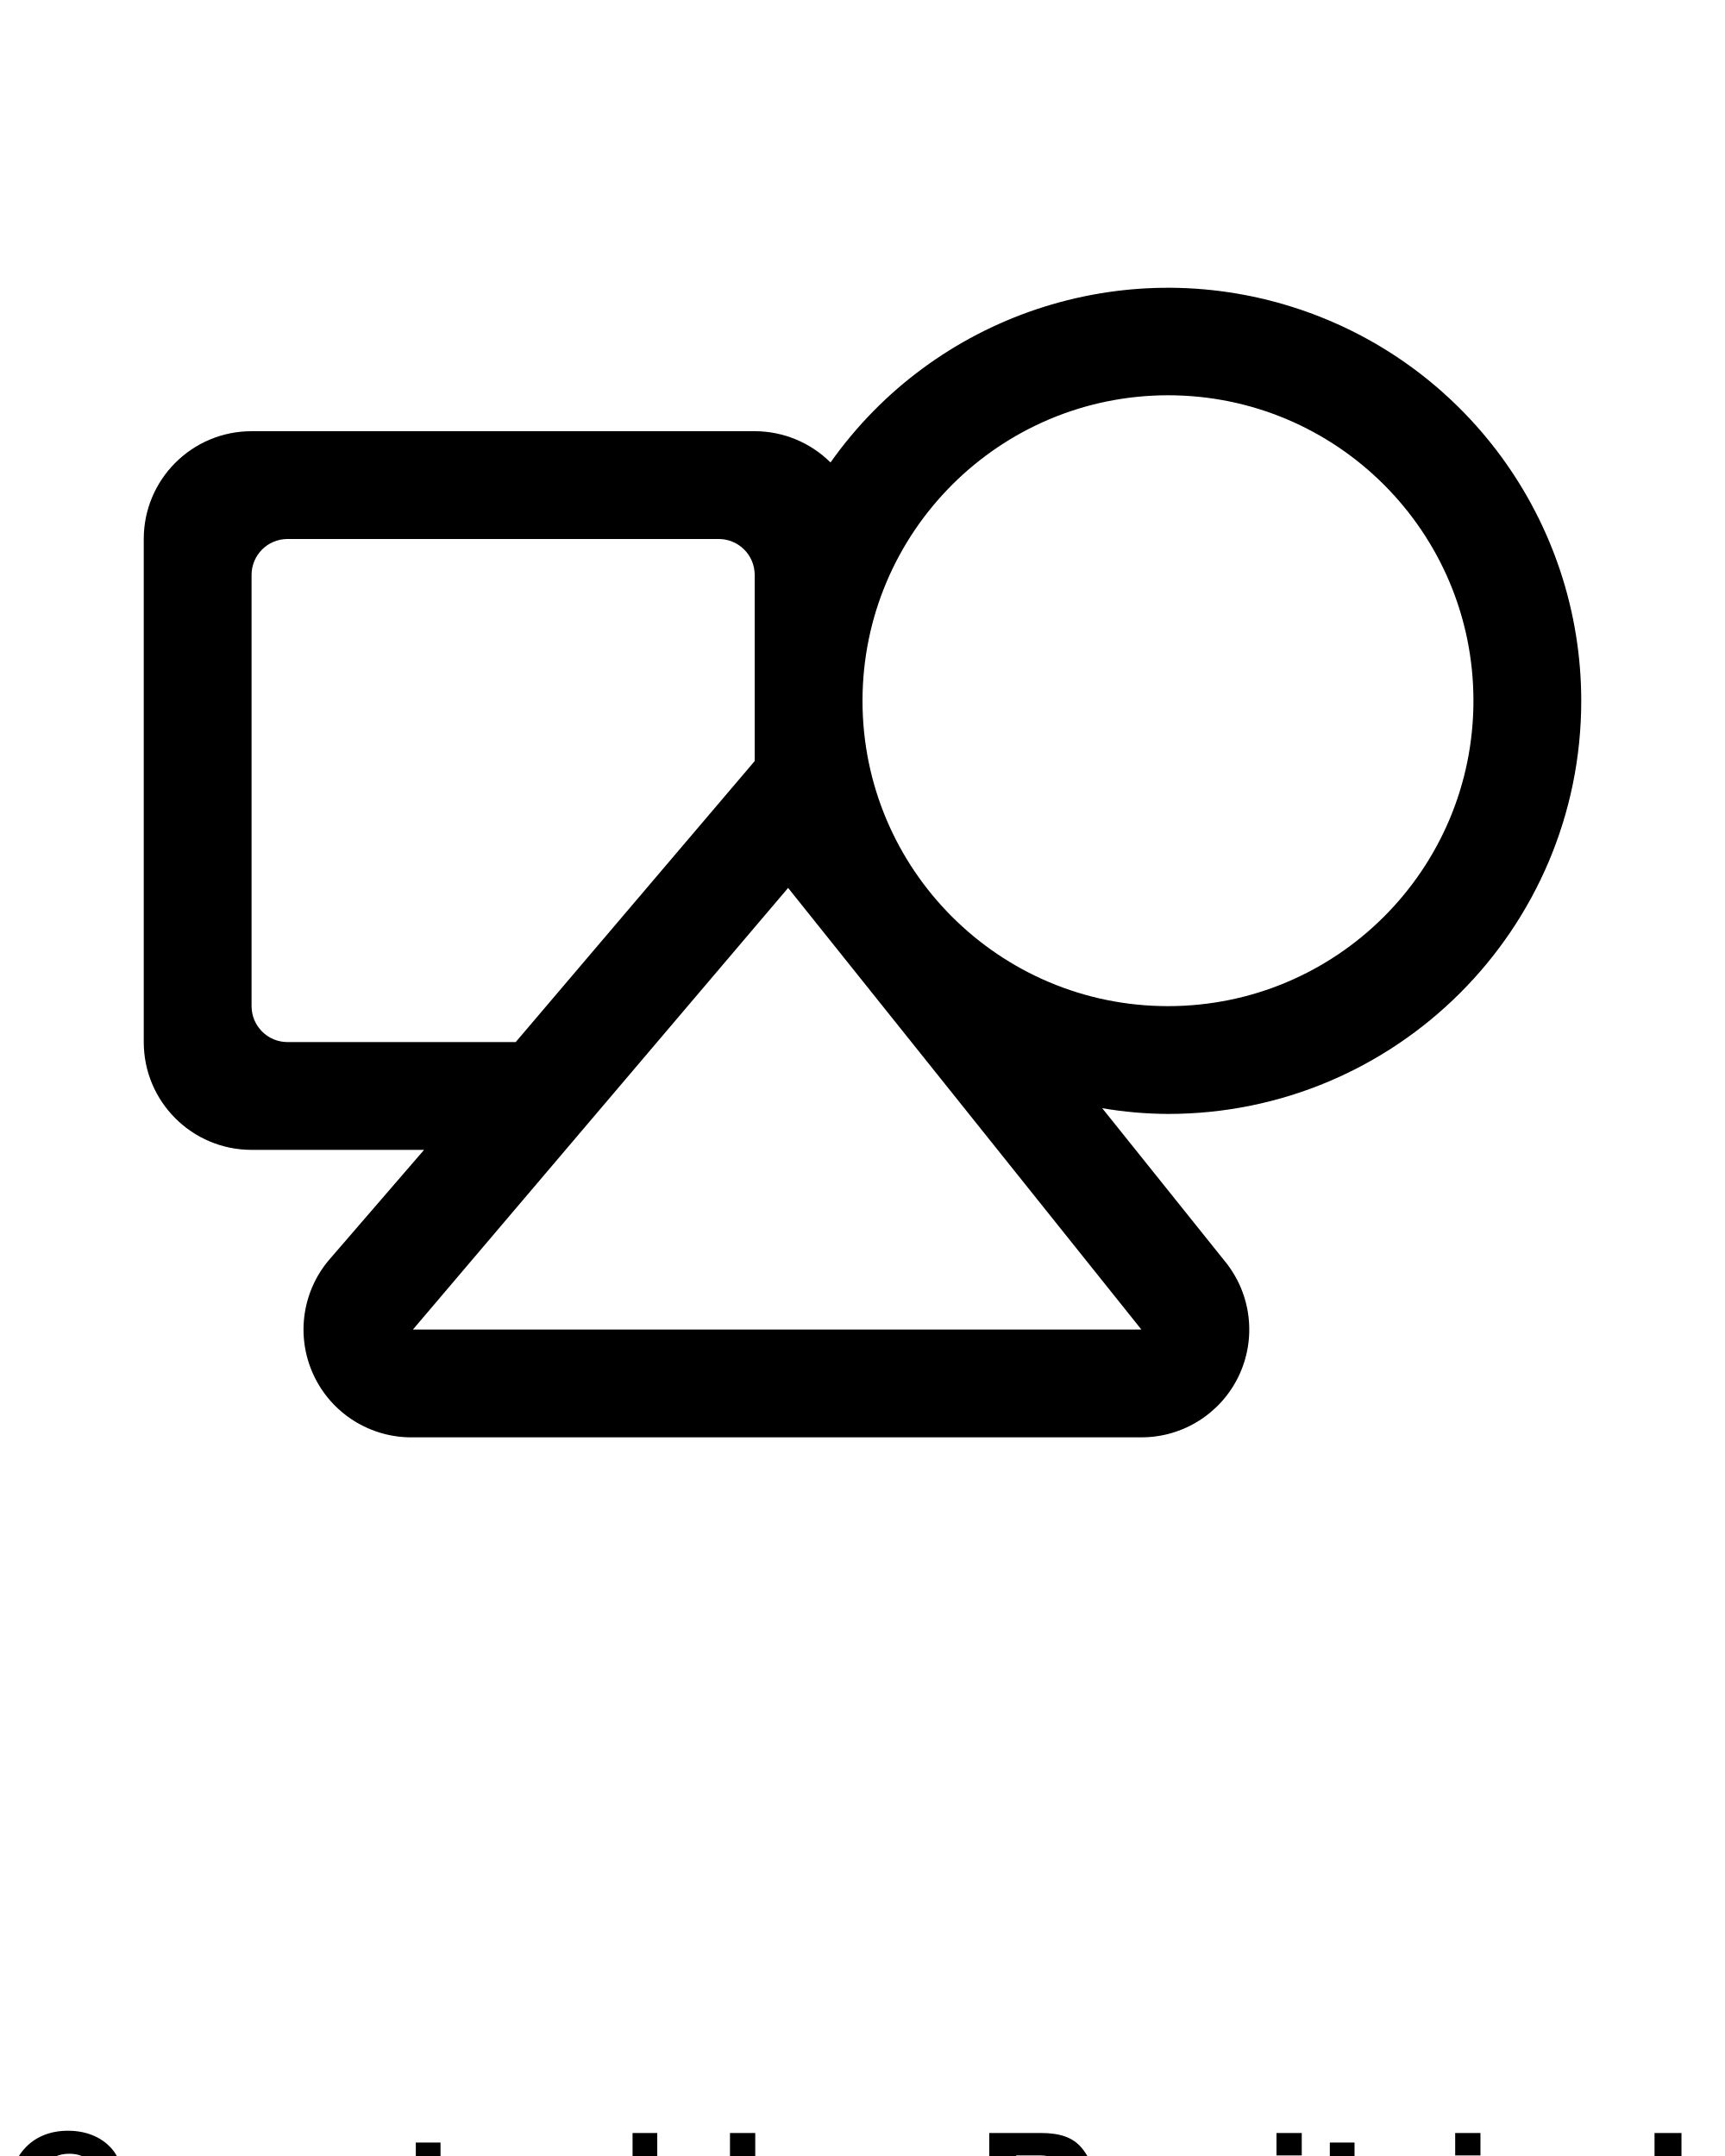
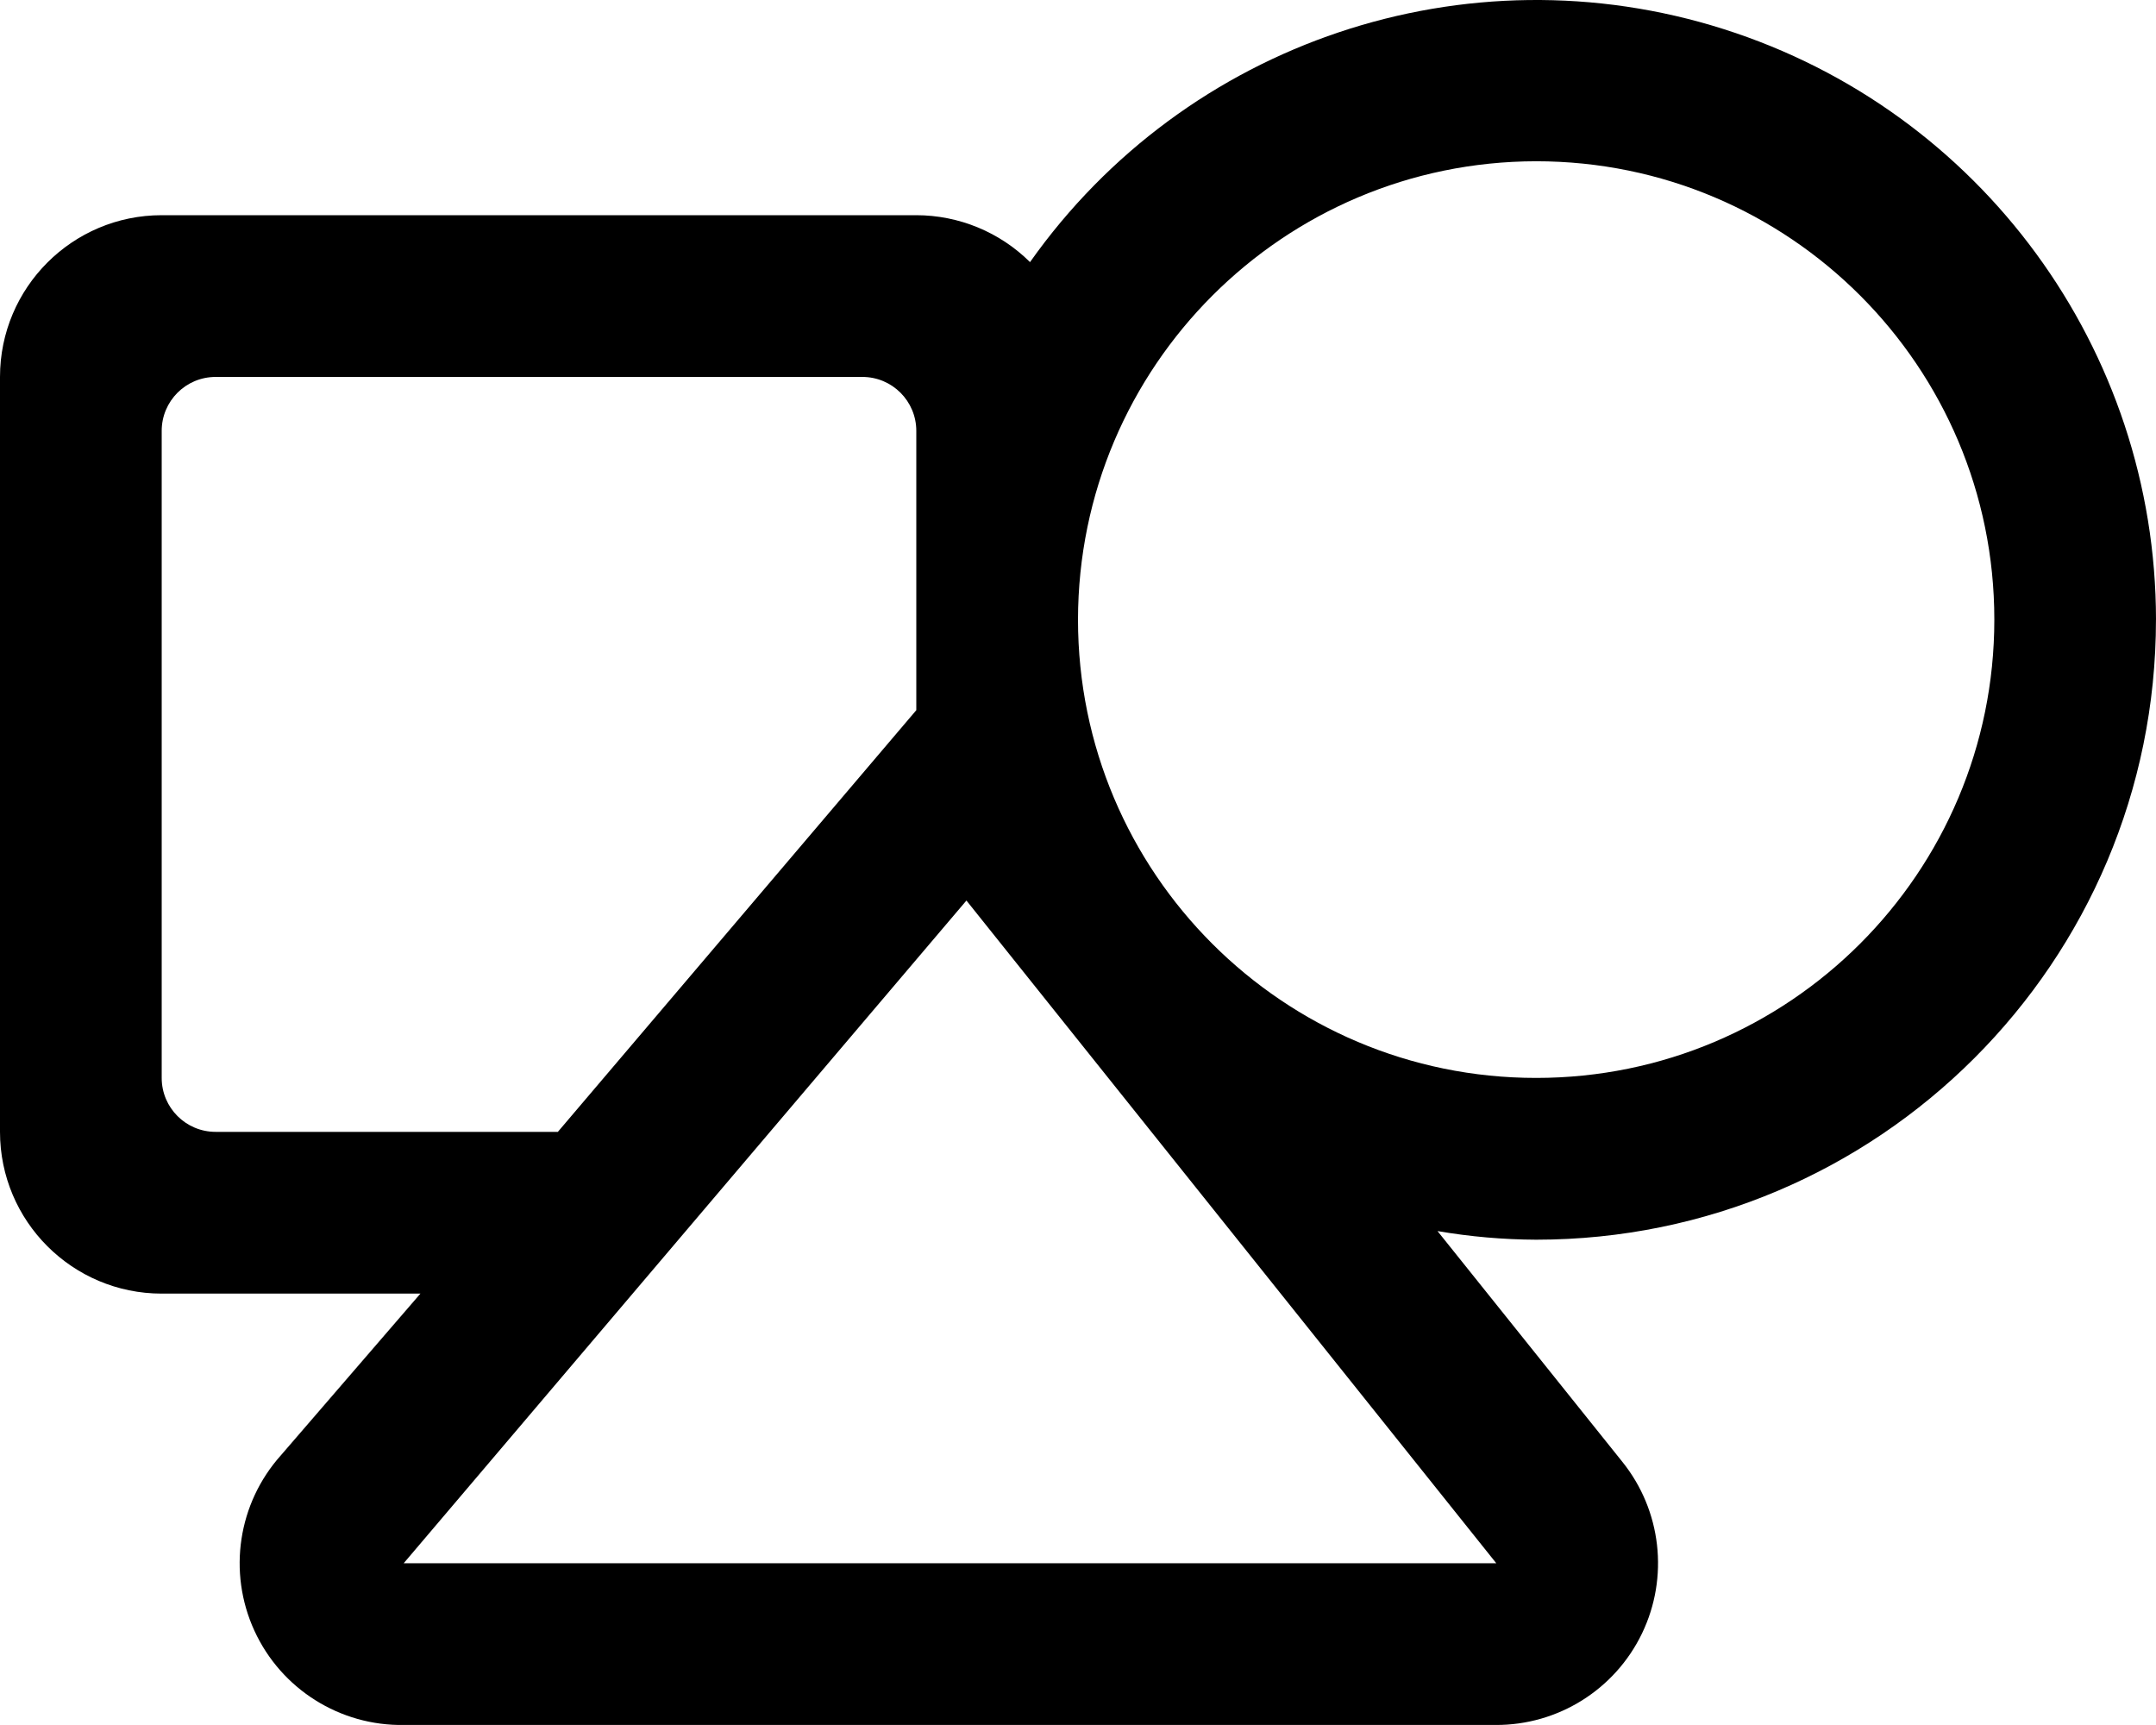
- <svg xmlns="http://www.w3.org/2000/svg" viewBox="0 0 48 60">
-   <path fill="none" d="M0 0h48v48H0z" data-name="Bouding Box" />
-   <path d="M44 19.5a11.5 11.5 0 0 0-20.89-6.63A3 3 0 0 0 21 12H7a3 3 0 0 0-3 3v14a3 3 0 0 0 3 3h4.8l-2.59 3a3 3 0 0 0 2.29 5h20.25a3 3 0 0 0 2.35-4.88l-3.43-4.28a11.12 11.12 0 0 0 1.83.16A11.5 11.5 0 0 0 44 19.5zM32.5 11a8.5 8.5 0 1 1-8.5 8.5 8.51 8.51 0 0 1 8.5-8.5zM8 29a1 1 0 0 1-1-1V16a1 1 0 0 1 1-1h12a1 1 0 0 1 1 1v5.18L14.35 29zm3.49 8l10.44-12.29L31.76 37z" />
-   <text y="63" font-size="5" font-weight="bold" font-family="'Helvetica Neue', Helvetica, Arial-Unicode, Arial, Sans-serif">
-     Created by Dmitriy Ivanov
-   </text>
-   <text y="68" font-size="5" font-weight="bold" font-family="'Helvetica Neue', Helvetica, Arial-Unicode, Arial, Sans-serif">
-     from the Noun Project
-   </text>
+ <svg xmlns="http://www.w3.org/2000/svg" viewBox="0 0 75 60" version="1.1" id="svg4" width="60" height="48">
+   <defs id="defs8" />
+   <path d="M 75,21.551 A 21.563,21.568 0 0 0 35.831,9.117 5.625,5.627 0 0 0 31.875,7.485 H 5.625 A 5.625,5.627 0 0 0 0,13.111 v 26.257 a 5.625,5.627 0 0 0 5.625,5.627 H 14.625 L 9.769,50.622 A 5.625,5.627 0 0 0 14.062,59.999 h 37.969 a 5.625,5.627 0 0 0 4.406,-9.152 l -6.431,-8.027 a 20.85,20.856 0 0 0 3.431,0.3 21.563,21.568 0 0 0 21.562,-21.568 z M 53.438,5.609 A 15.938,15.942 0 1 1 37.5,21.551 15.956,15.961 0 0 1 53.438,5.609 Z M 7.5,39.369 a 1.875,1.876 0 0 1 -1.875,-1.875 V 14.987 a 1.875,1.876 0 0 1 1.875,-1.876 H 30 a 1.875,1.876 0 0 1 1.875,1.876 v 9.715 L 19.406,39.369 Z M 14.044,54.373 33.619,31.323 52.05,54.373 Z" id="path2" style="stroke-width:1.875" />
</svg>
